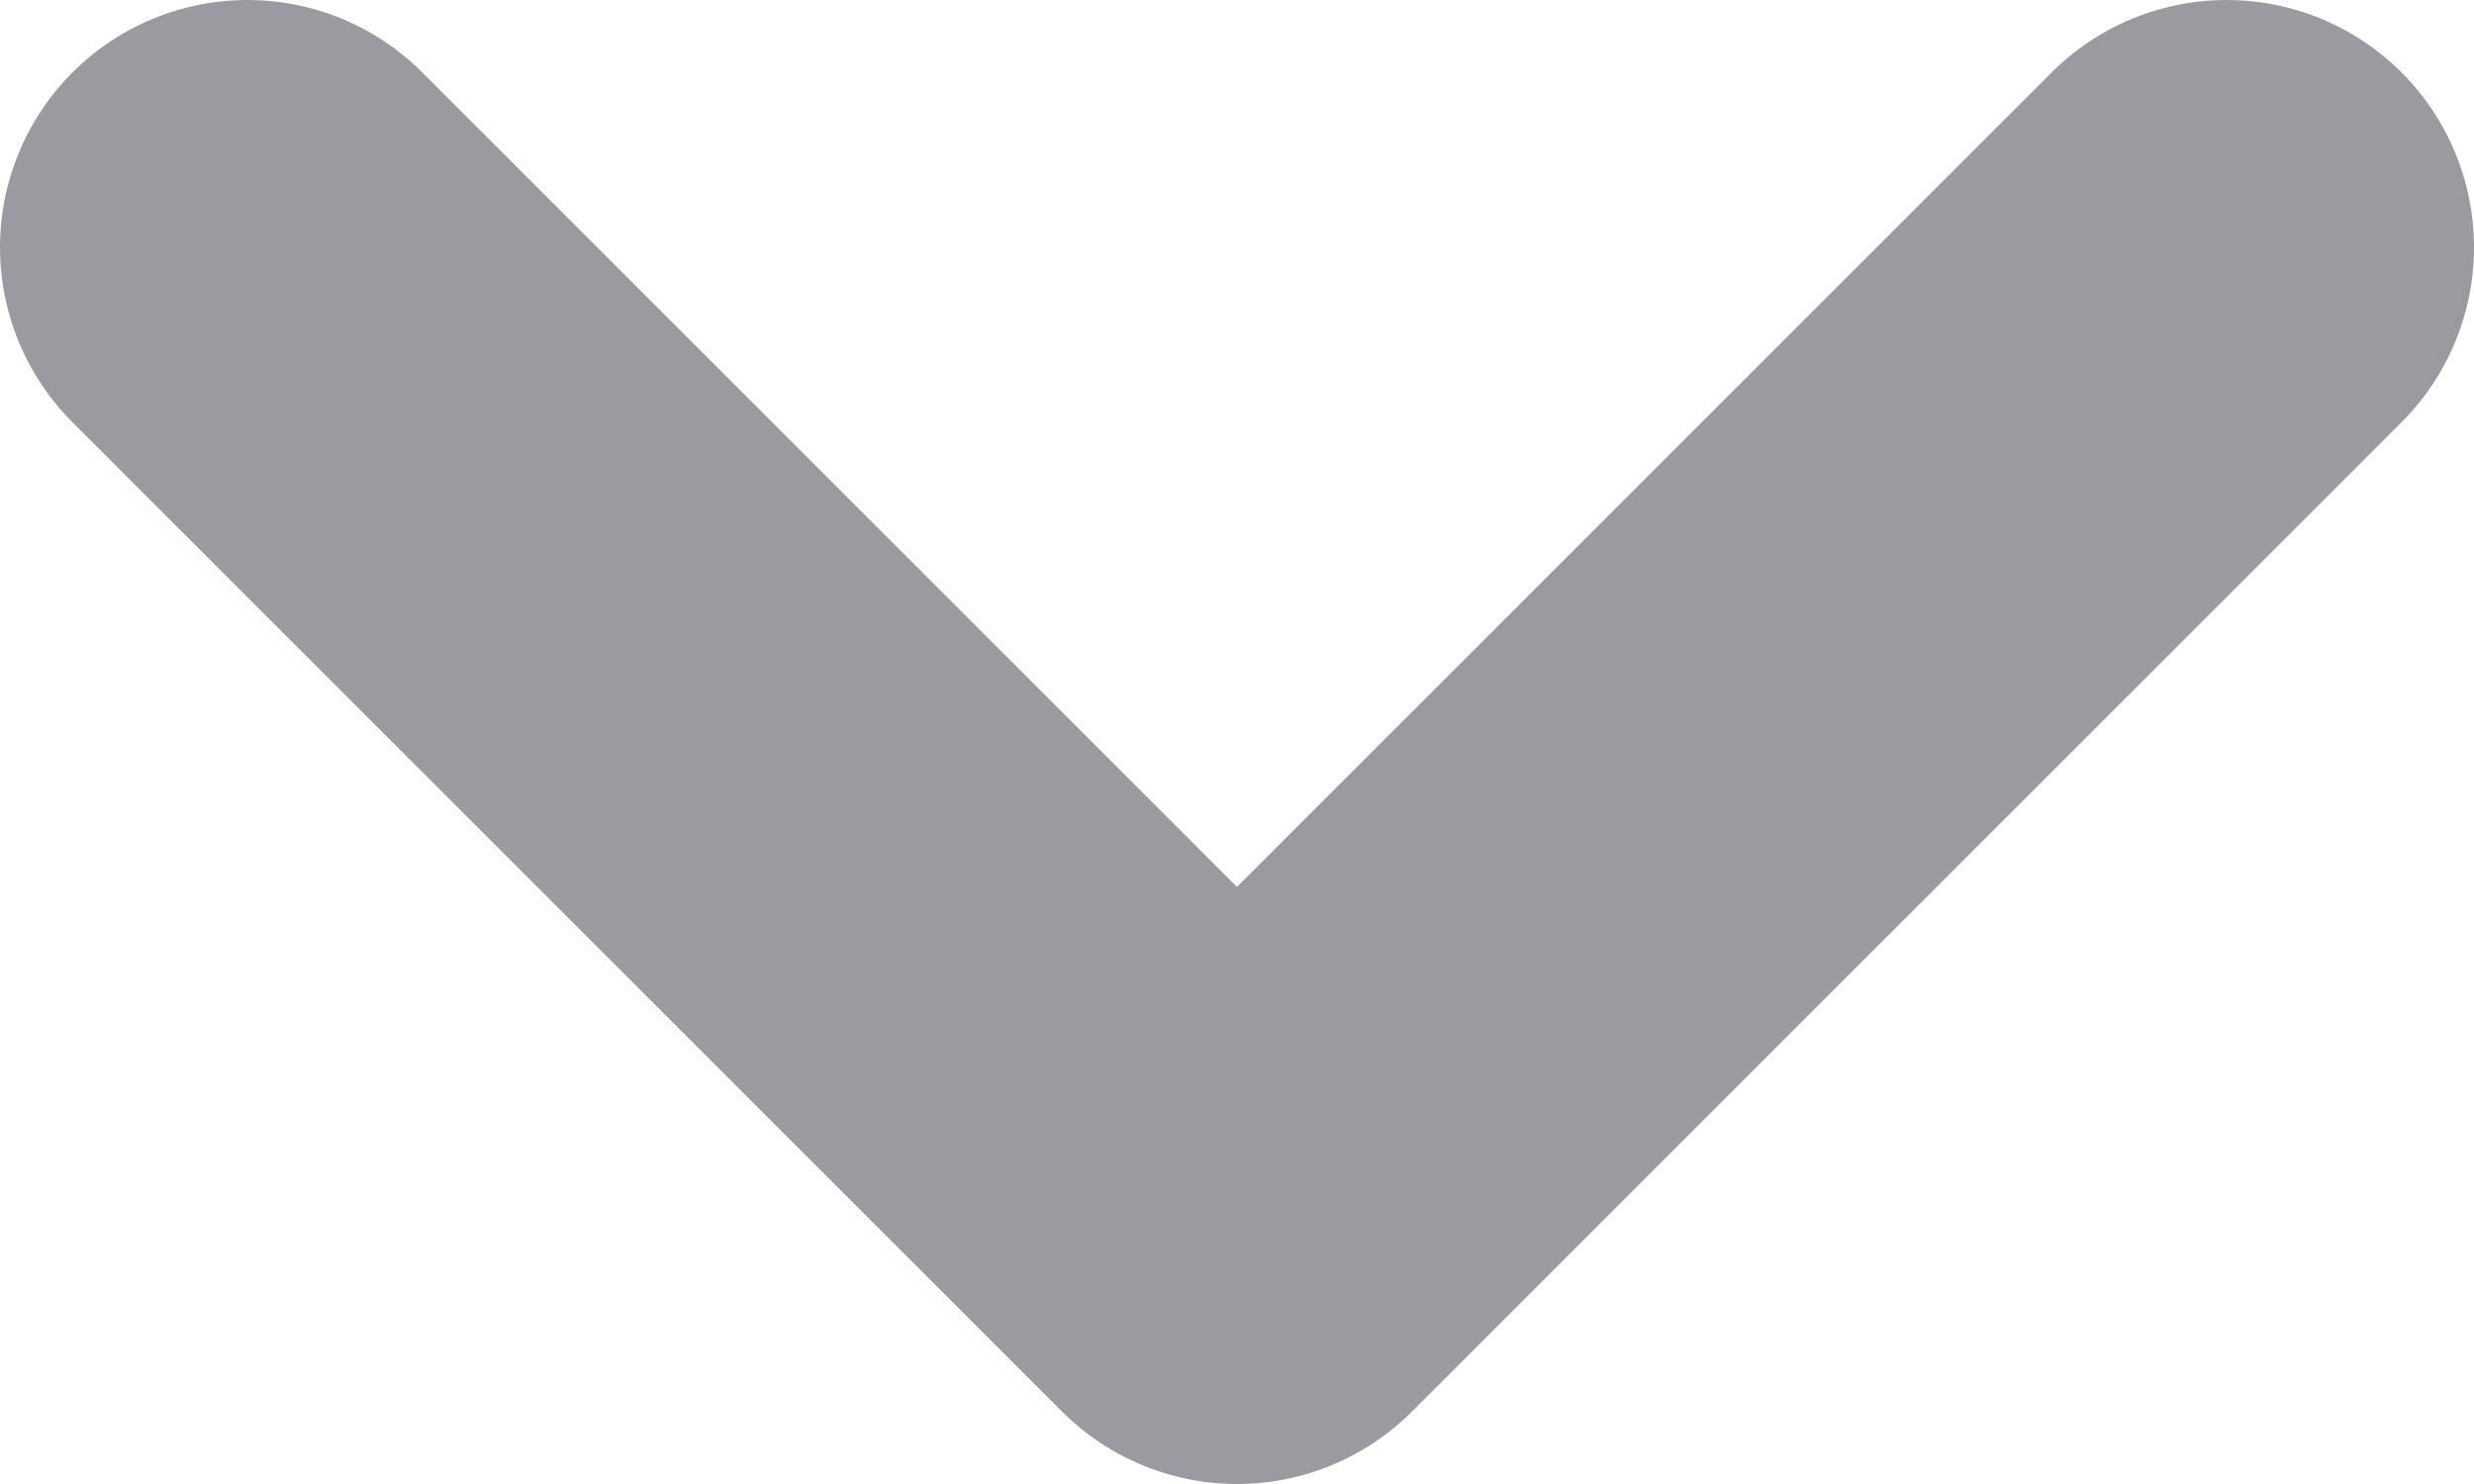
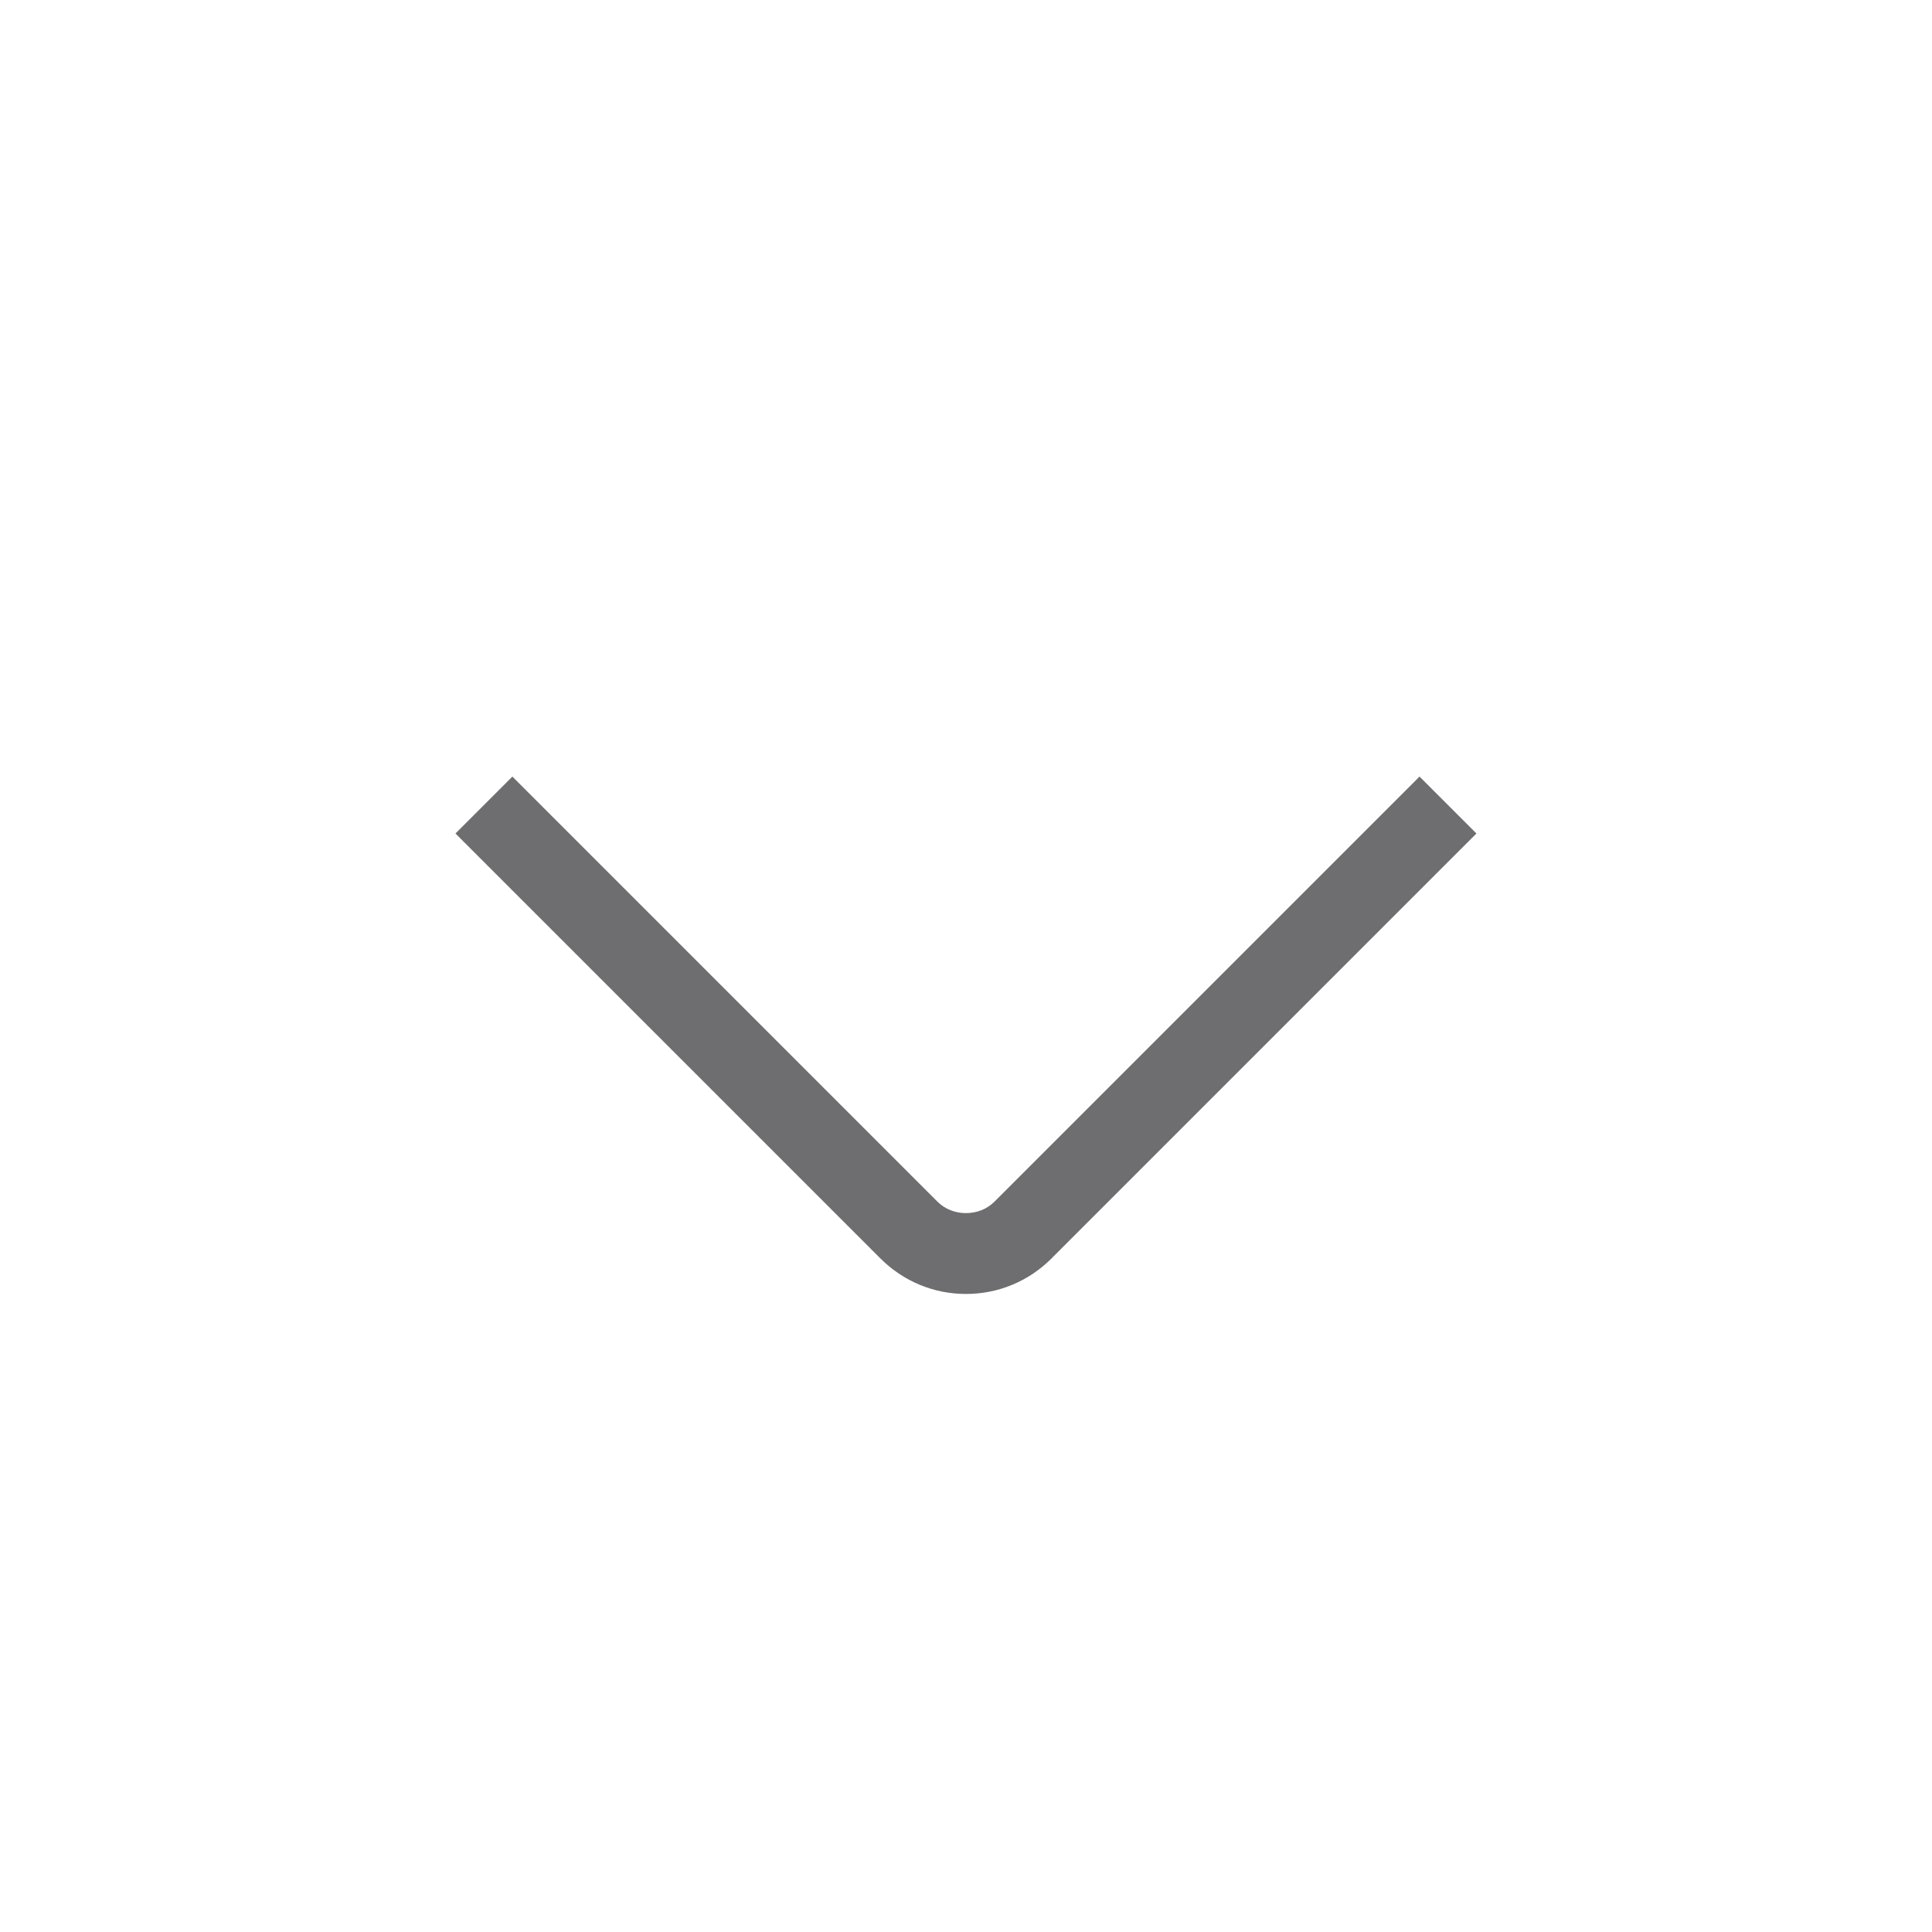
- <svg xmlns="http://www.w3.org/2000/svg" width="10" height="6" viewBox="0 0 10 6" fill="none">
-   <path d="M9 1L5 5L1 1" stroke="#9A9AA1" stroke-width="2" stroke-linecap="round" stroke-linejoin="round" />
+ <svg xmlns="http://www.w3.org/2000/svg" id="Layer_1" data-name="Layer 1" viewBox="0 0 24 24" width="16" height="16">
+   <path d="m12,16.074c-.4,0-.777-.156-1.061-.439l-5.281-5.281.707-.707,5.281,5.281c.189.189.518.189.707,0l5.281-5.281.707.707-5.281,5.281c-.283.283-.66.439-1.061.439Z" fill="#6E6E71" />
</svg>
